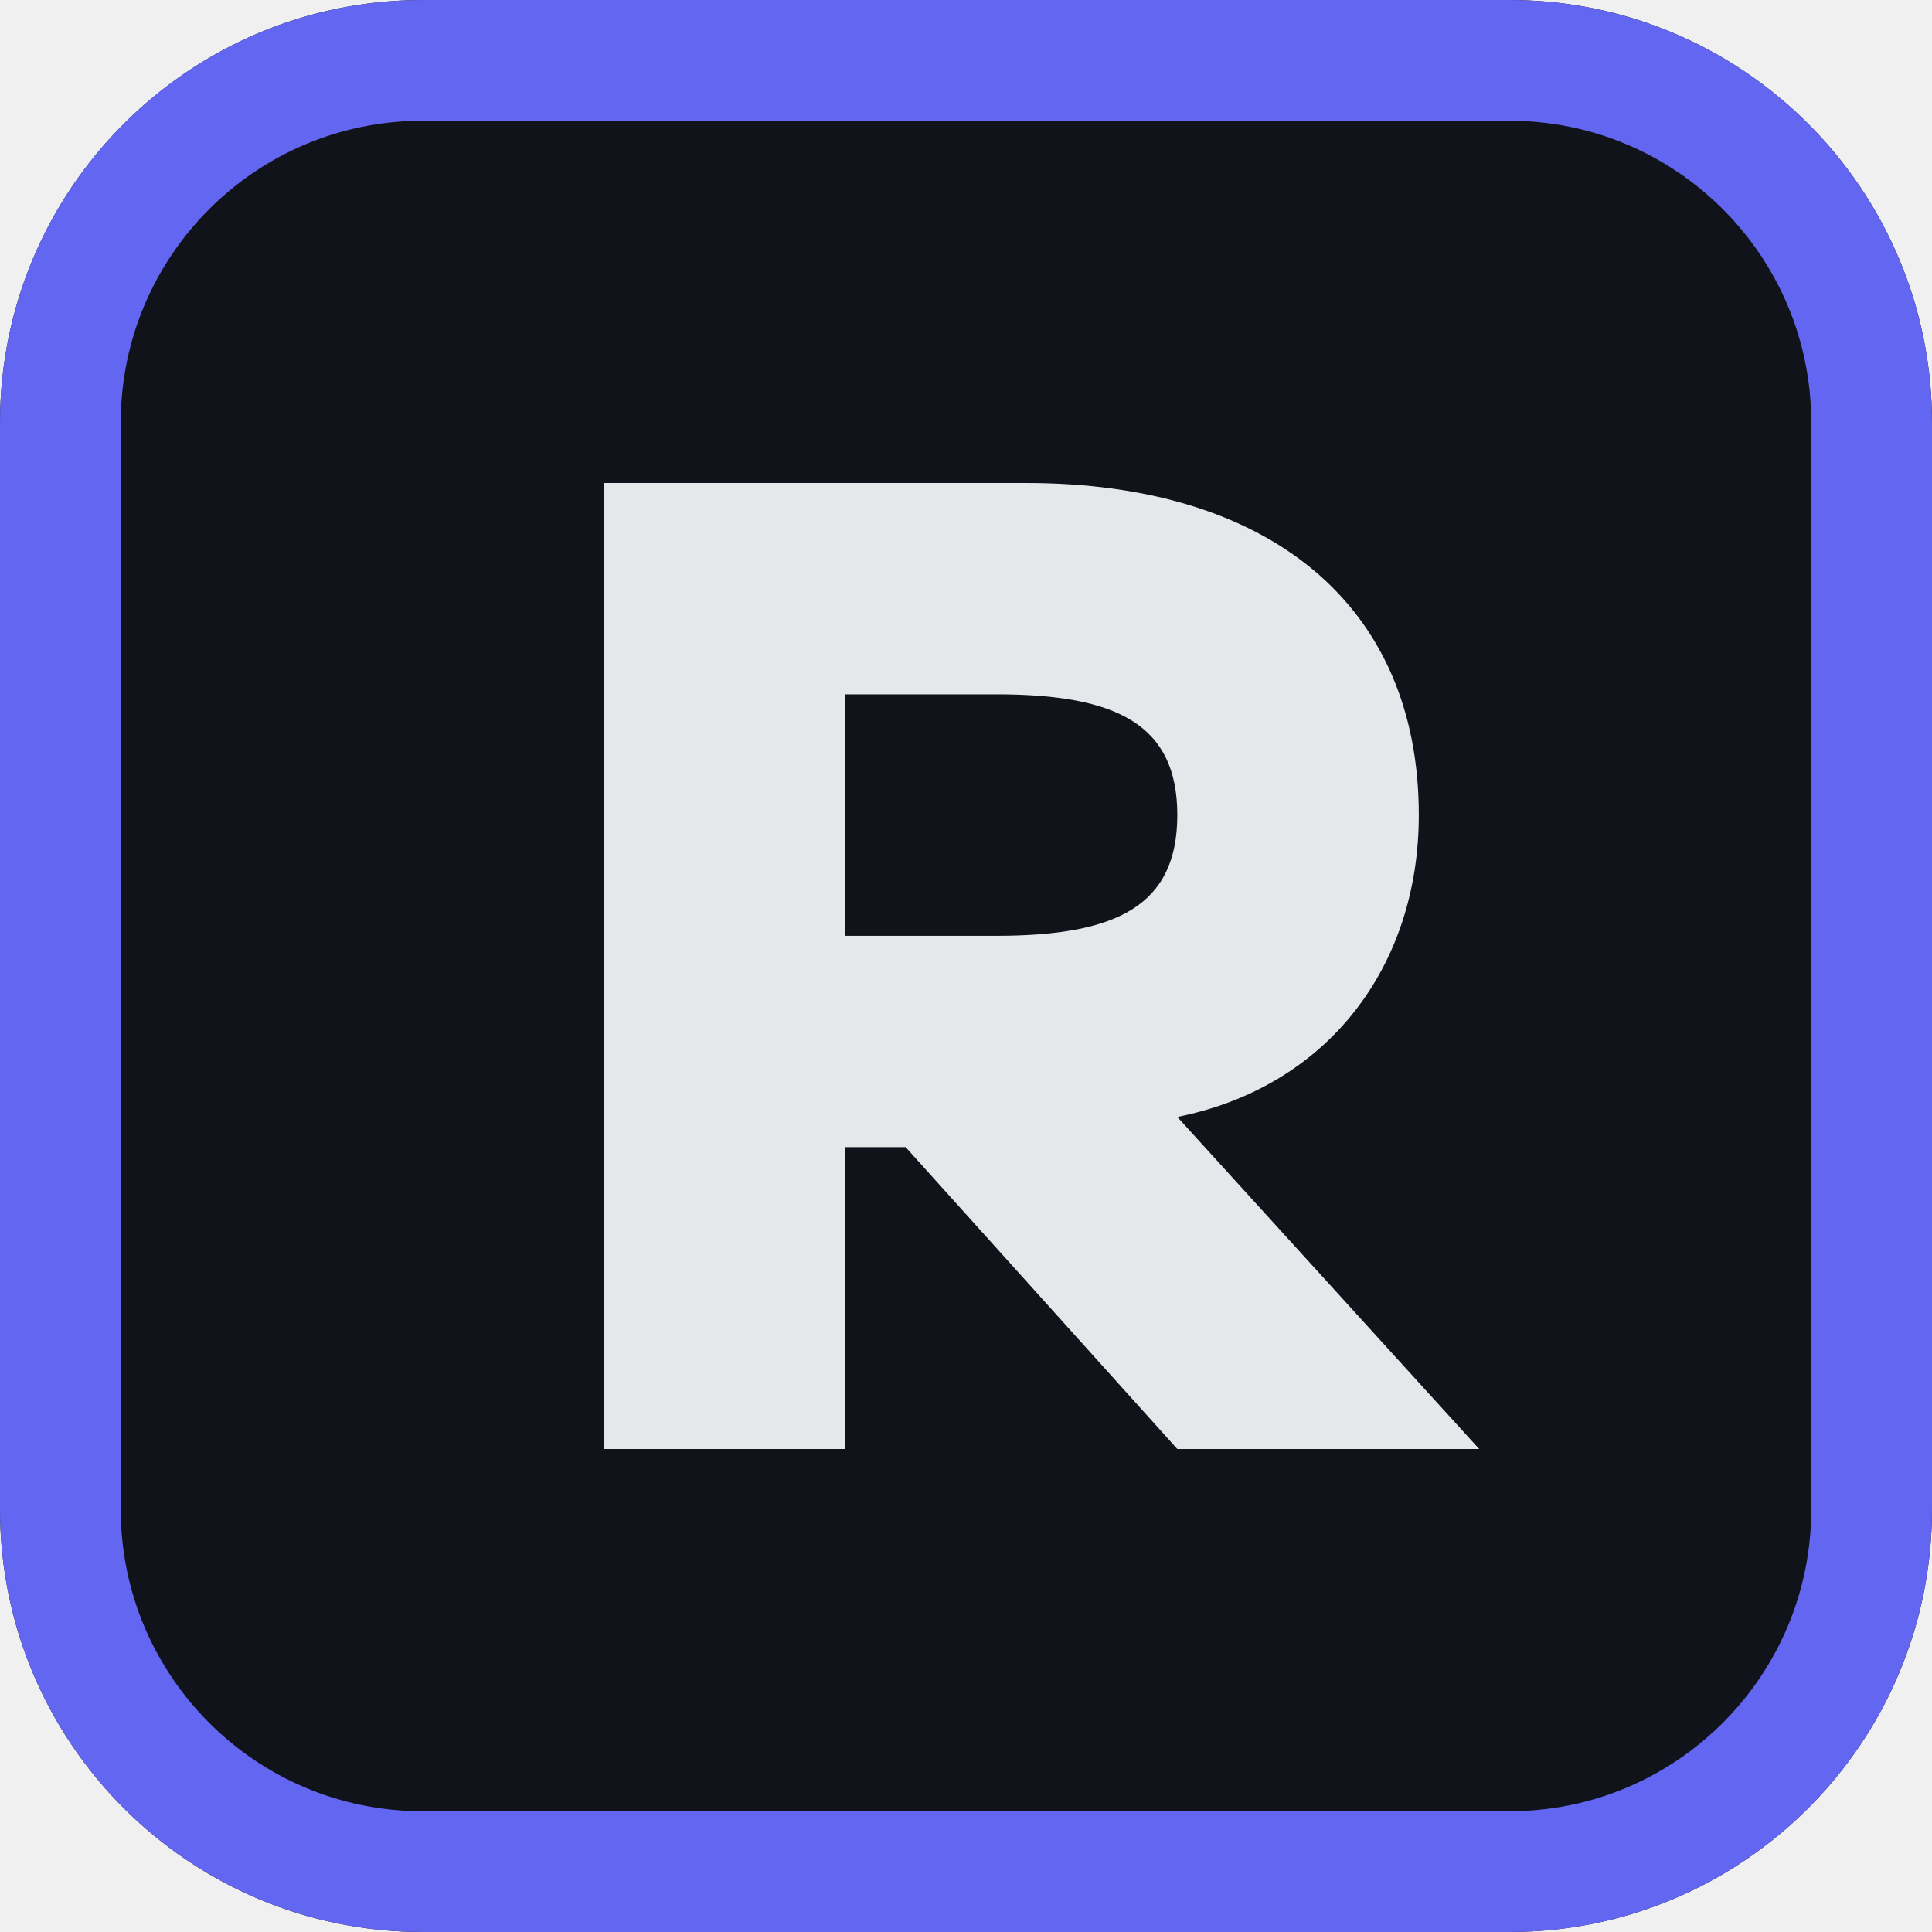
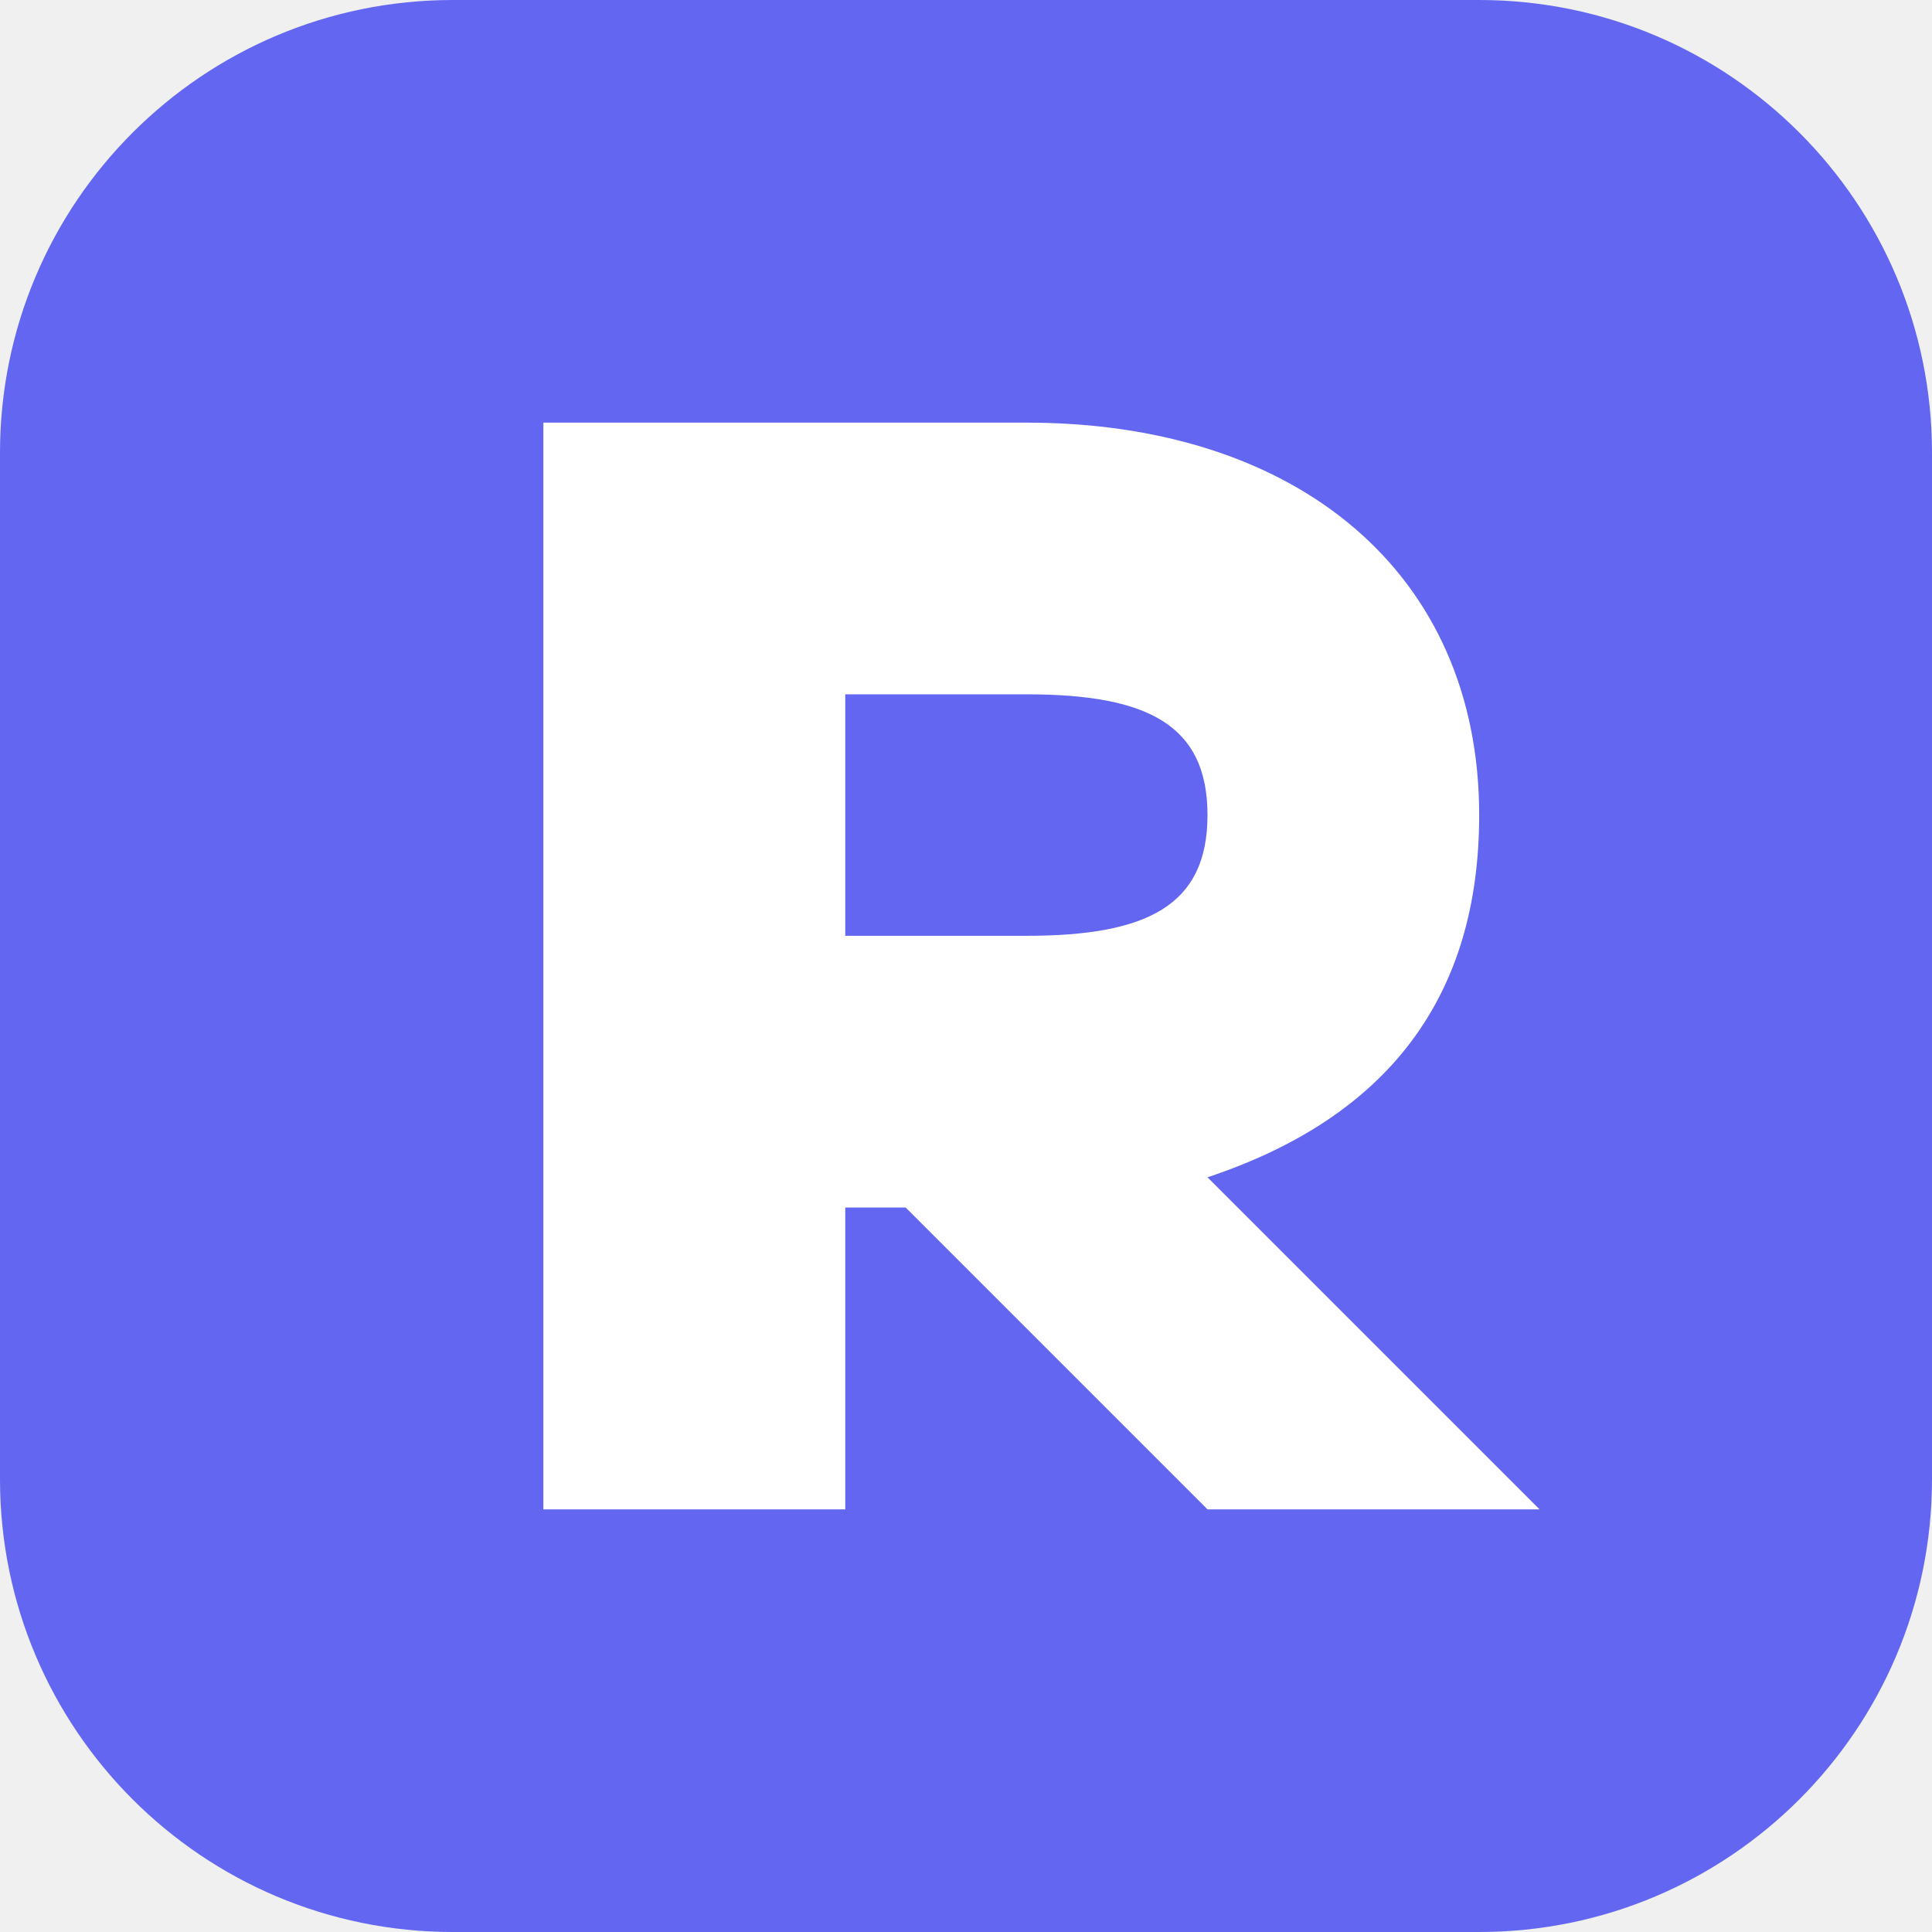
<svg xmlns="http://www.w3.org/2000/svg" viewBox="0 0 64 64" role="img" aria-label="Rishi Shukla">
-   <rect width="64" height="64" rx="14" fill="#11131a" />
-   <rect x="2" y="2" width="60" height="60" rx="12" fill="none" stroke="#6366f1" stroke-width="4" />
-   <path d="M20 48V16h14c8 0 13 4 13 11 0 5-3 9-8 10l10 11H39L30 38h-2v10zm8-17h5c4 0 6-1 6-4s-2-4-6-4h-5z" fill="#e5e7eb" />
+   <rect width="64" height="64" rx="15" fill="#6366f1" />
+   <path d="M18 50V14h16c9 0 15 5 15 13 0 6-3 10-9 12l11 11H40L30 40h-2v10zm10-19h6c4 0 6-1 6-4s-2-4-6-4h-6z" fill="#fff" />
</svg>
